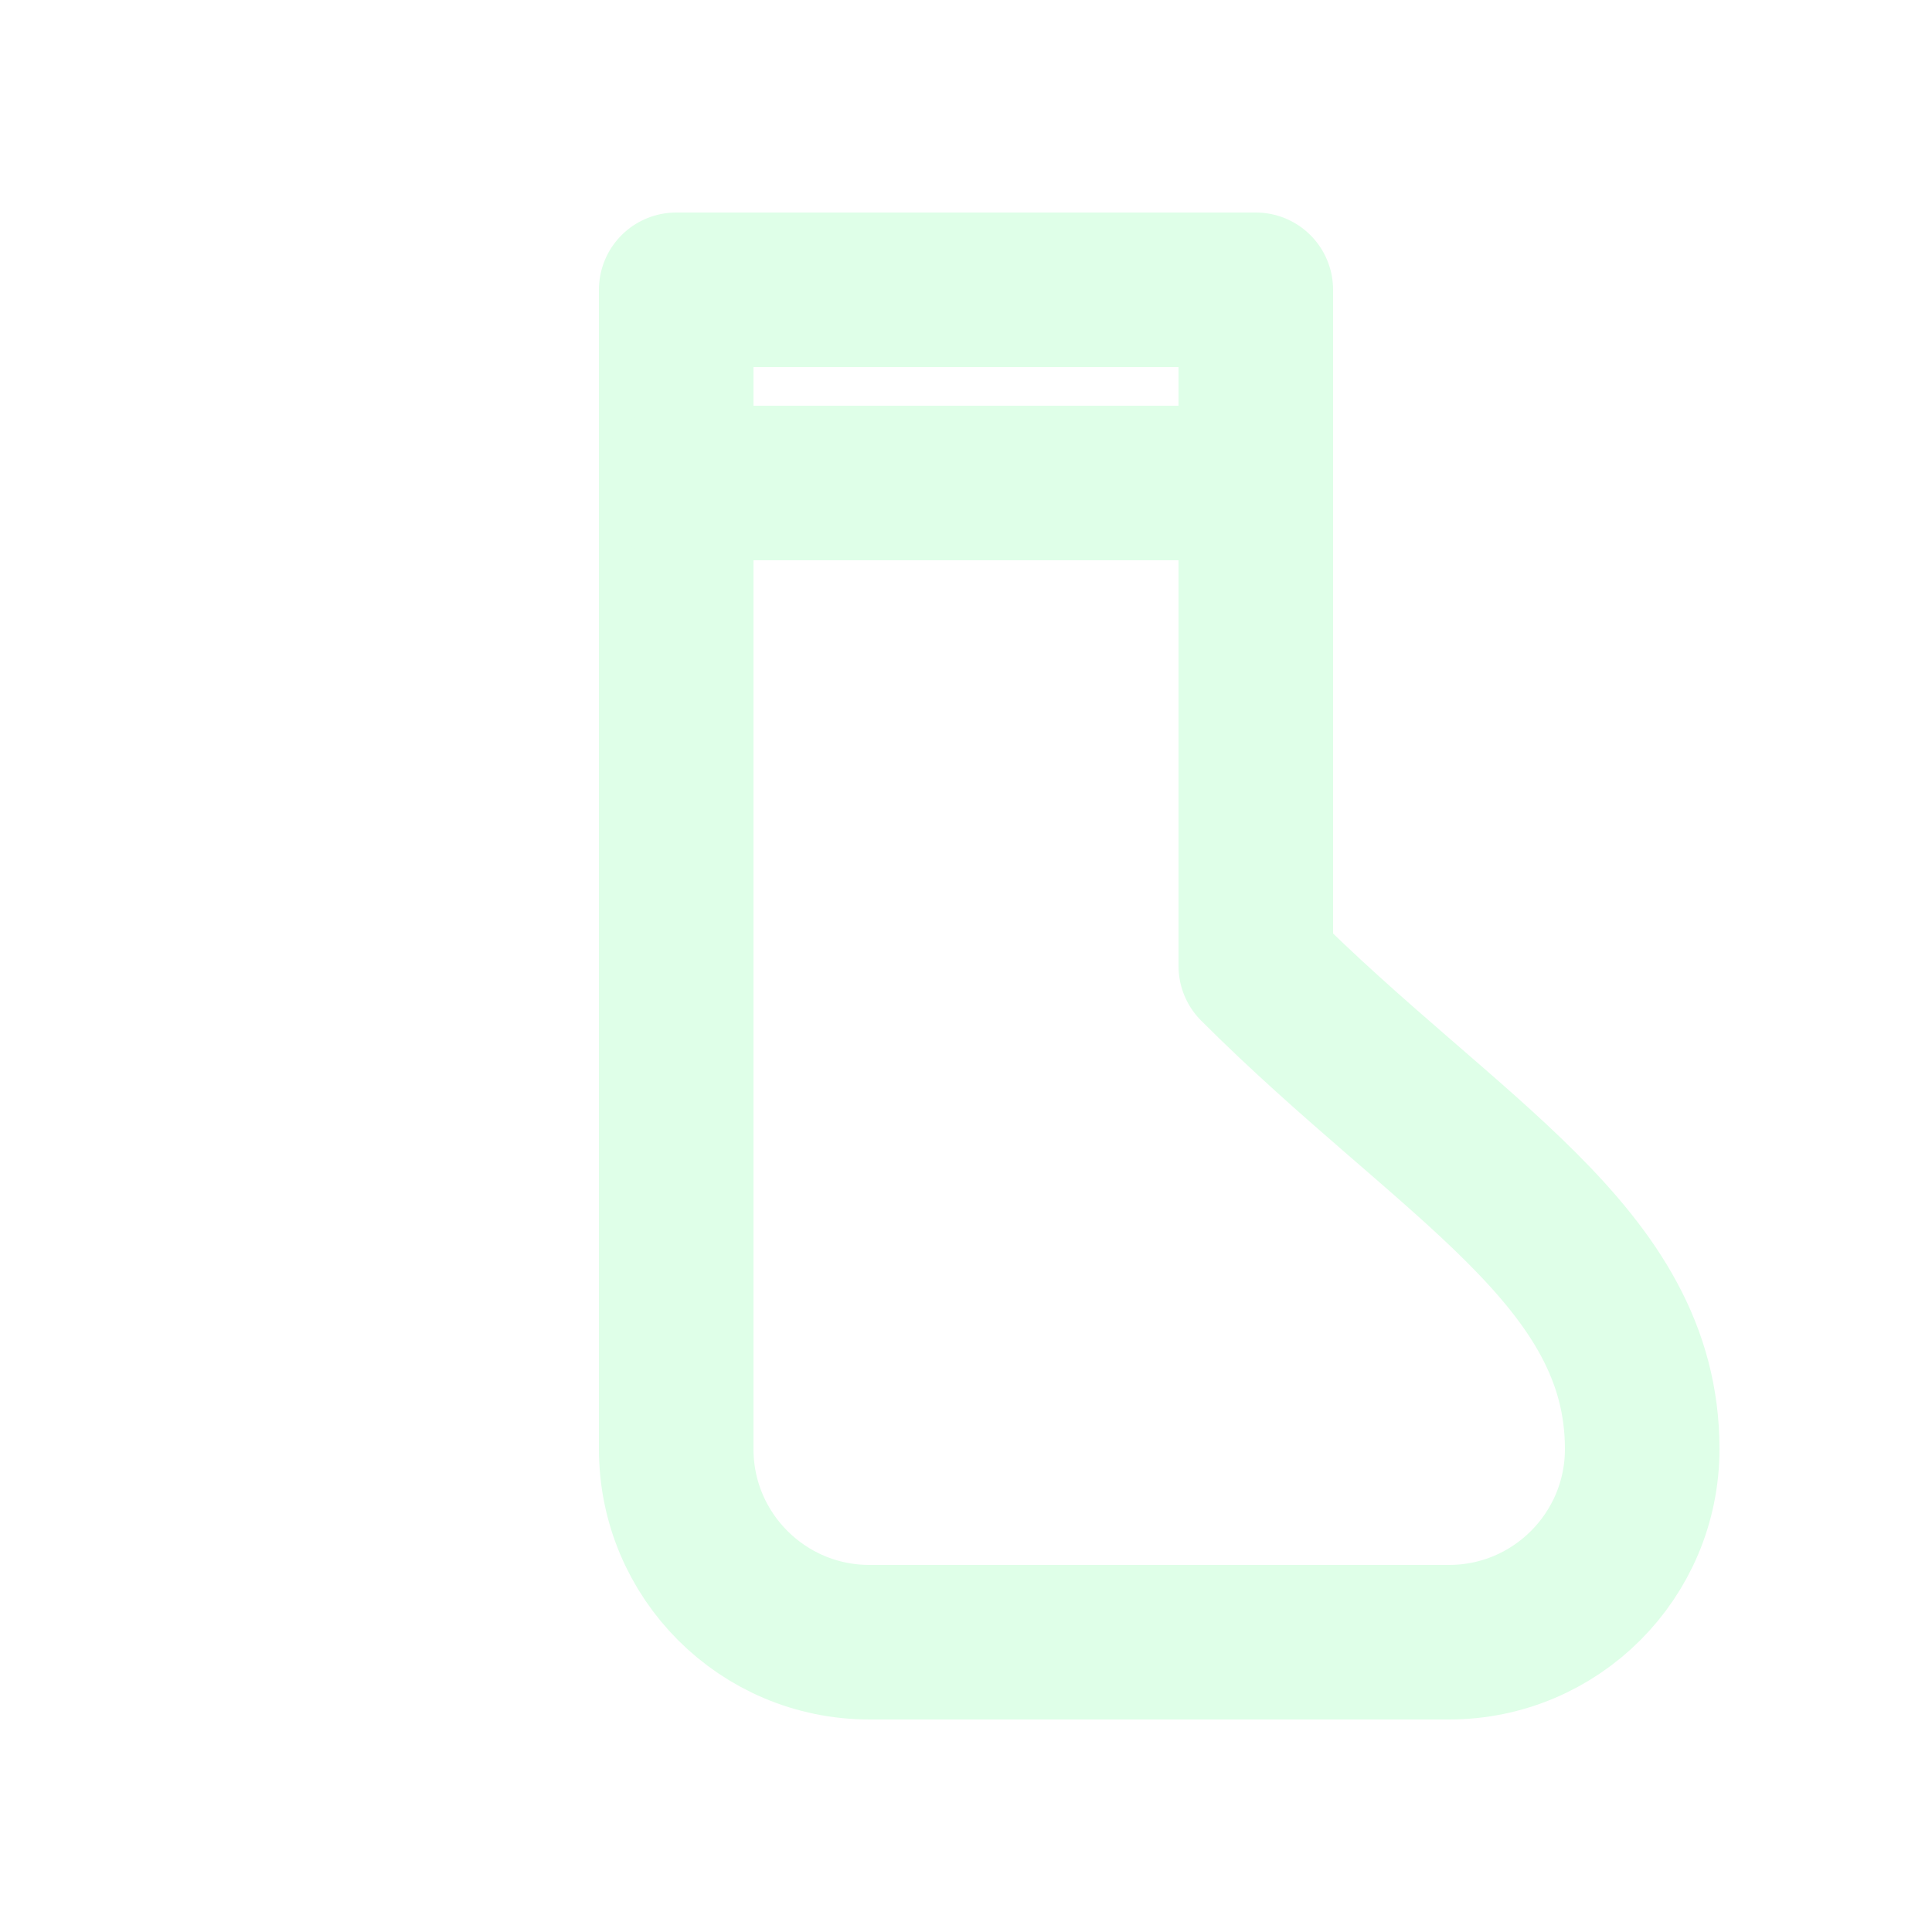
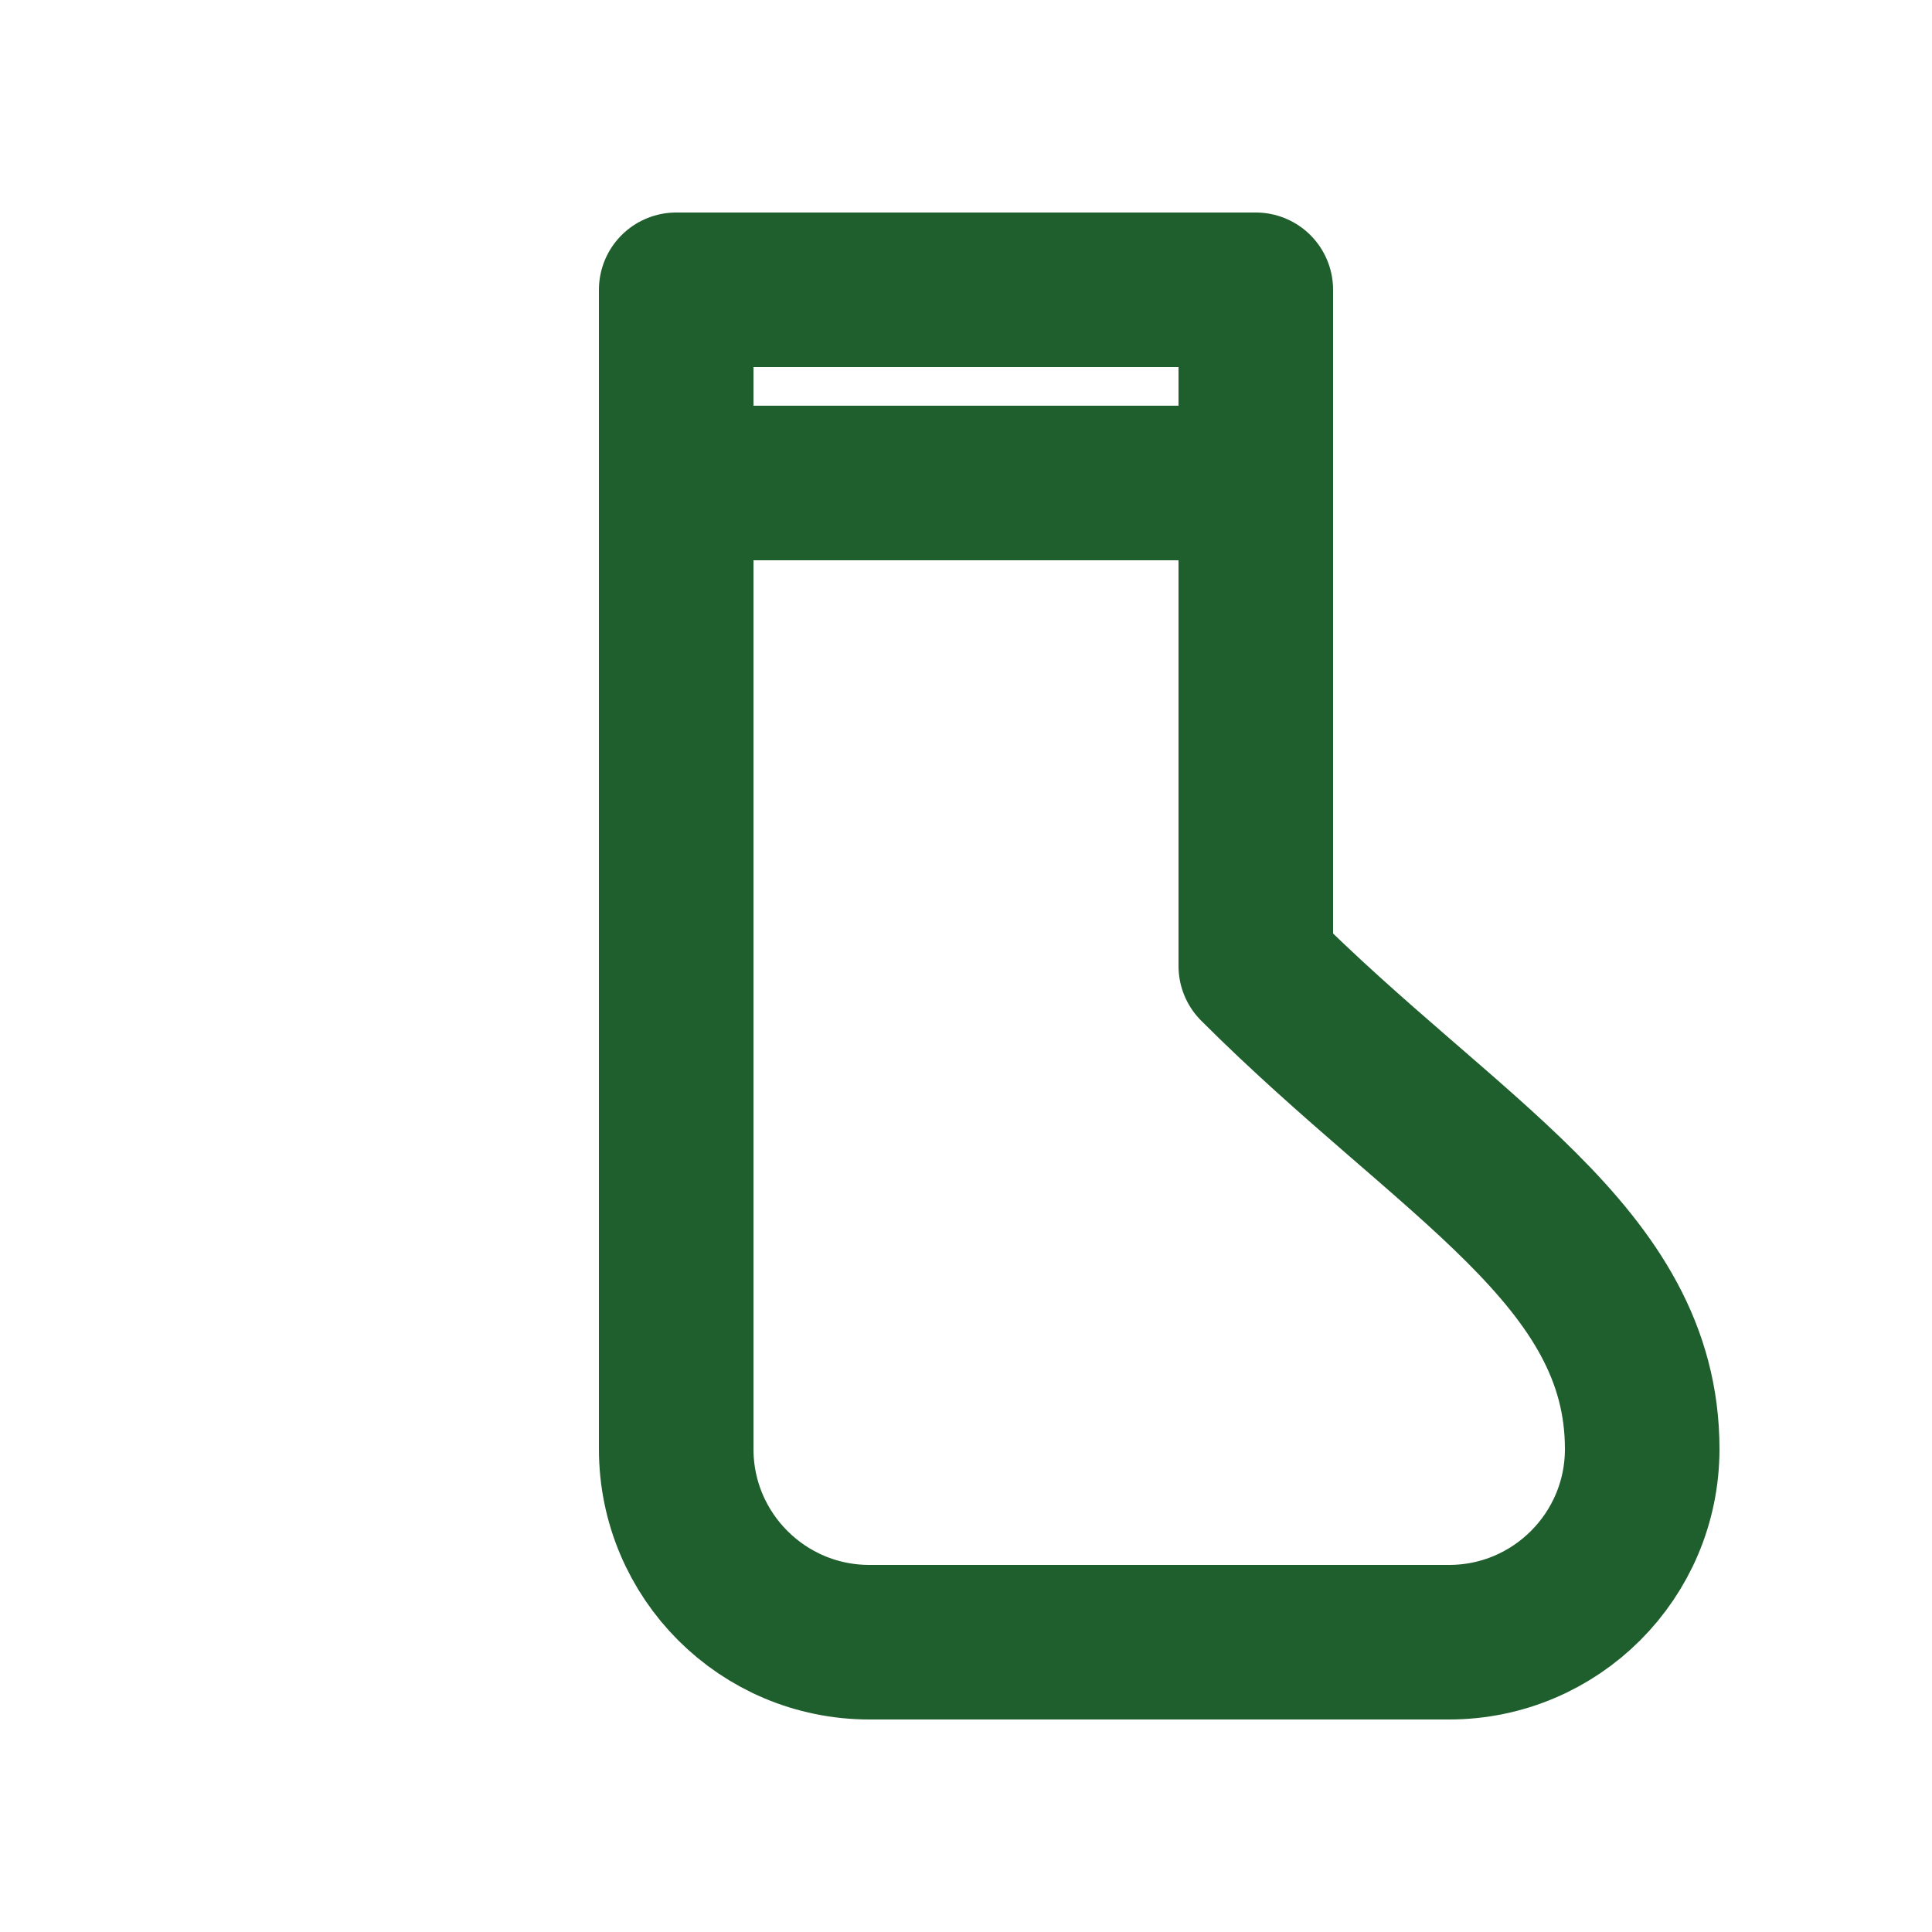
<svg xmlns="http://www.w3.org/2000/svg" viewBox="0 0 100 100">
-   <g fill="none" stroke="#dfffe8" stroke-width="8" stroke-linecap="round" stroke-linejoin="round">
+   <g fill="none" stroke="#1f5e2d" stroke-width="8" stroke-linecap="round" stroke-linejoin="round">
    <path d="M 35 15 L 35 75 A 10 10 0 0 0 45 85 L 75 85 A 10 10 0 0 0 85 75 C 85 65 75 60 65 50 L 65 15 Z" />
    <line x1="35" y1="25" x2="65" y2="25" />
  </g>
</svg>
